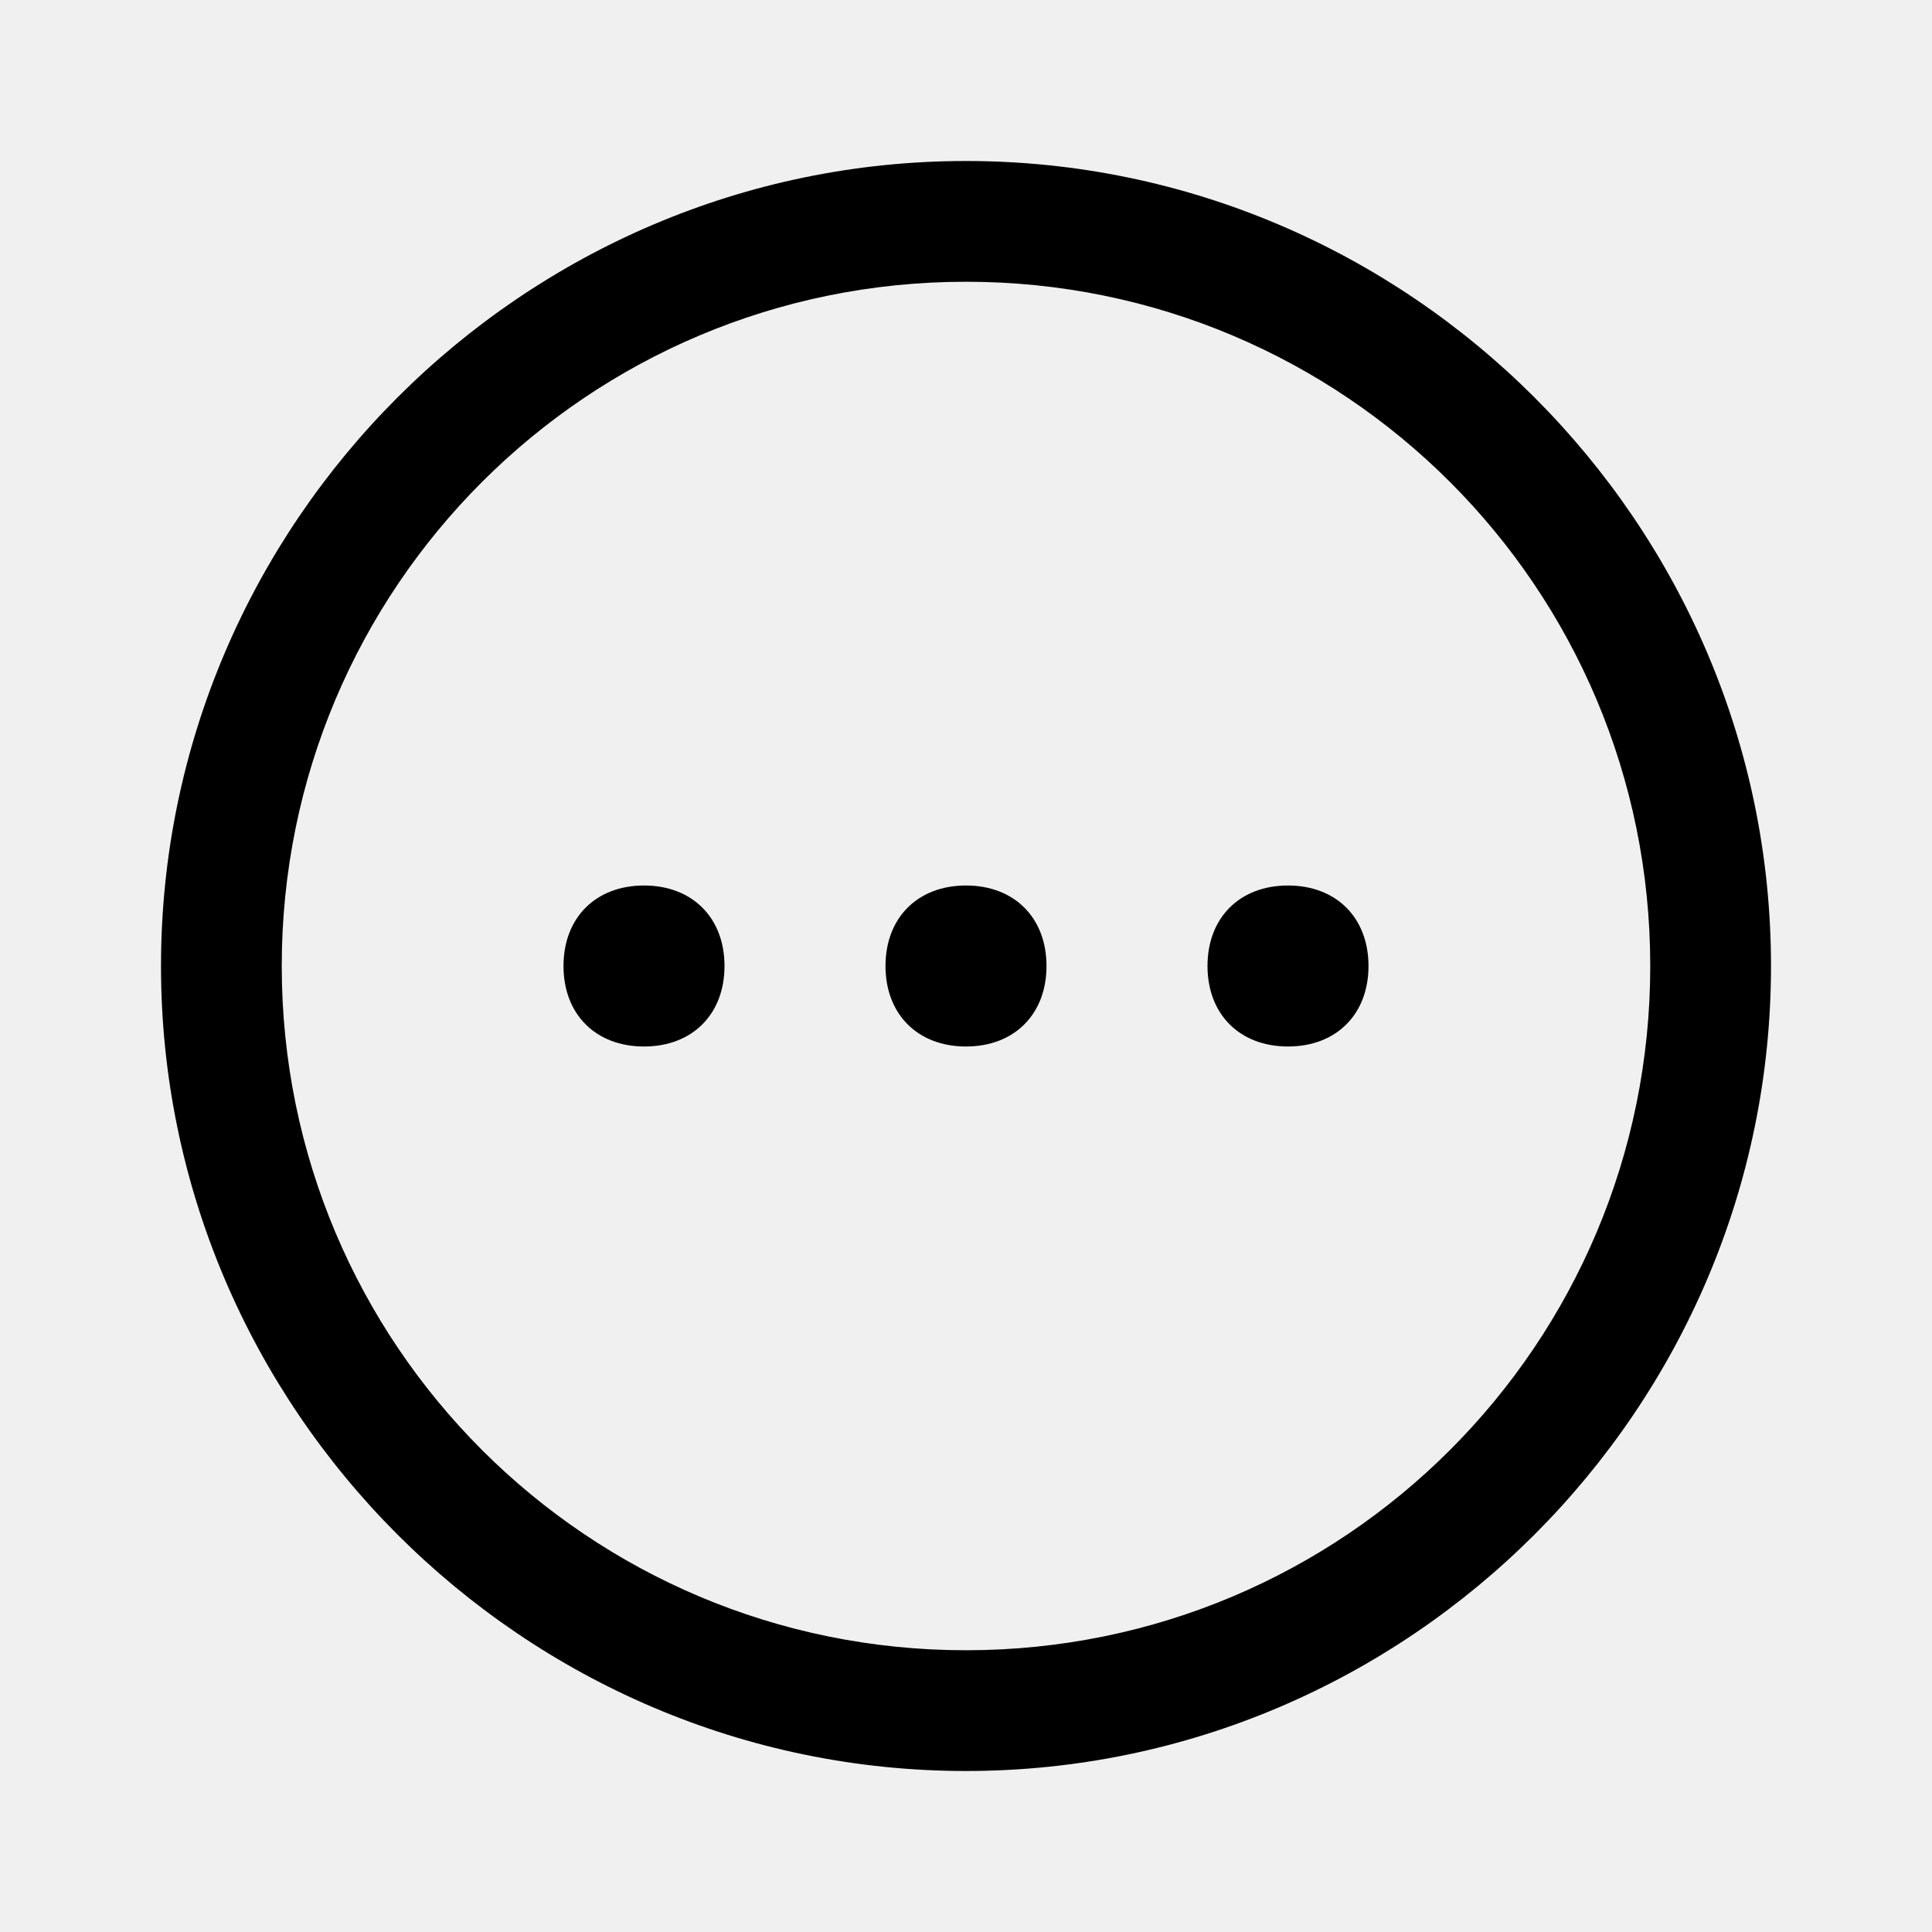
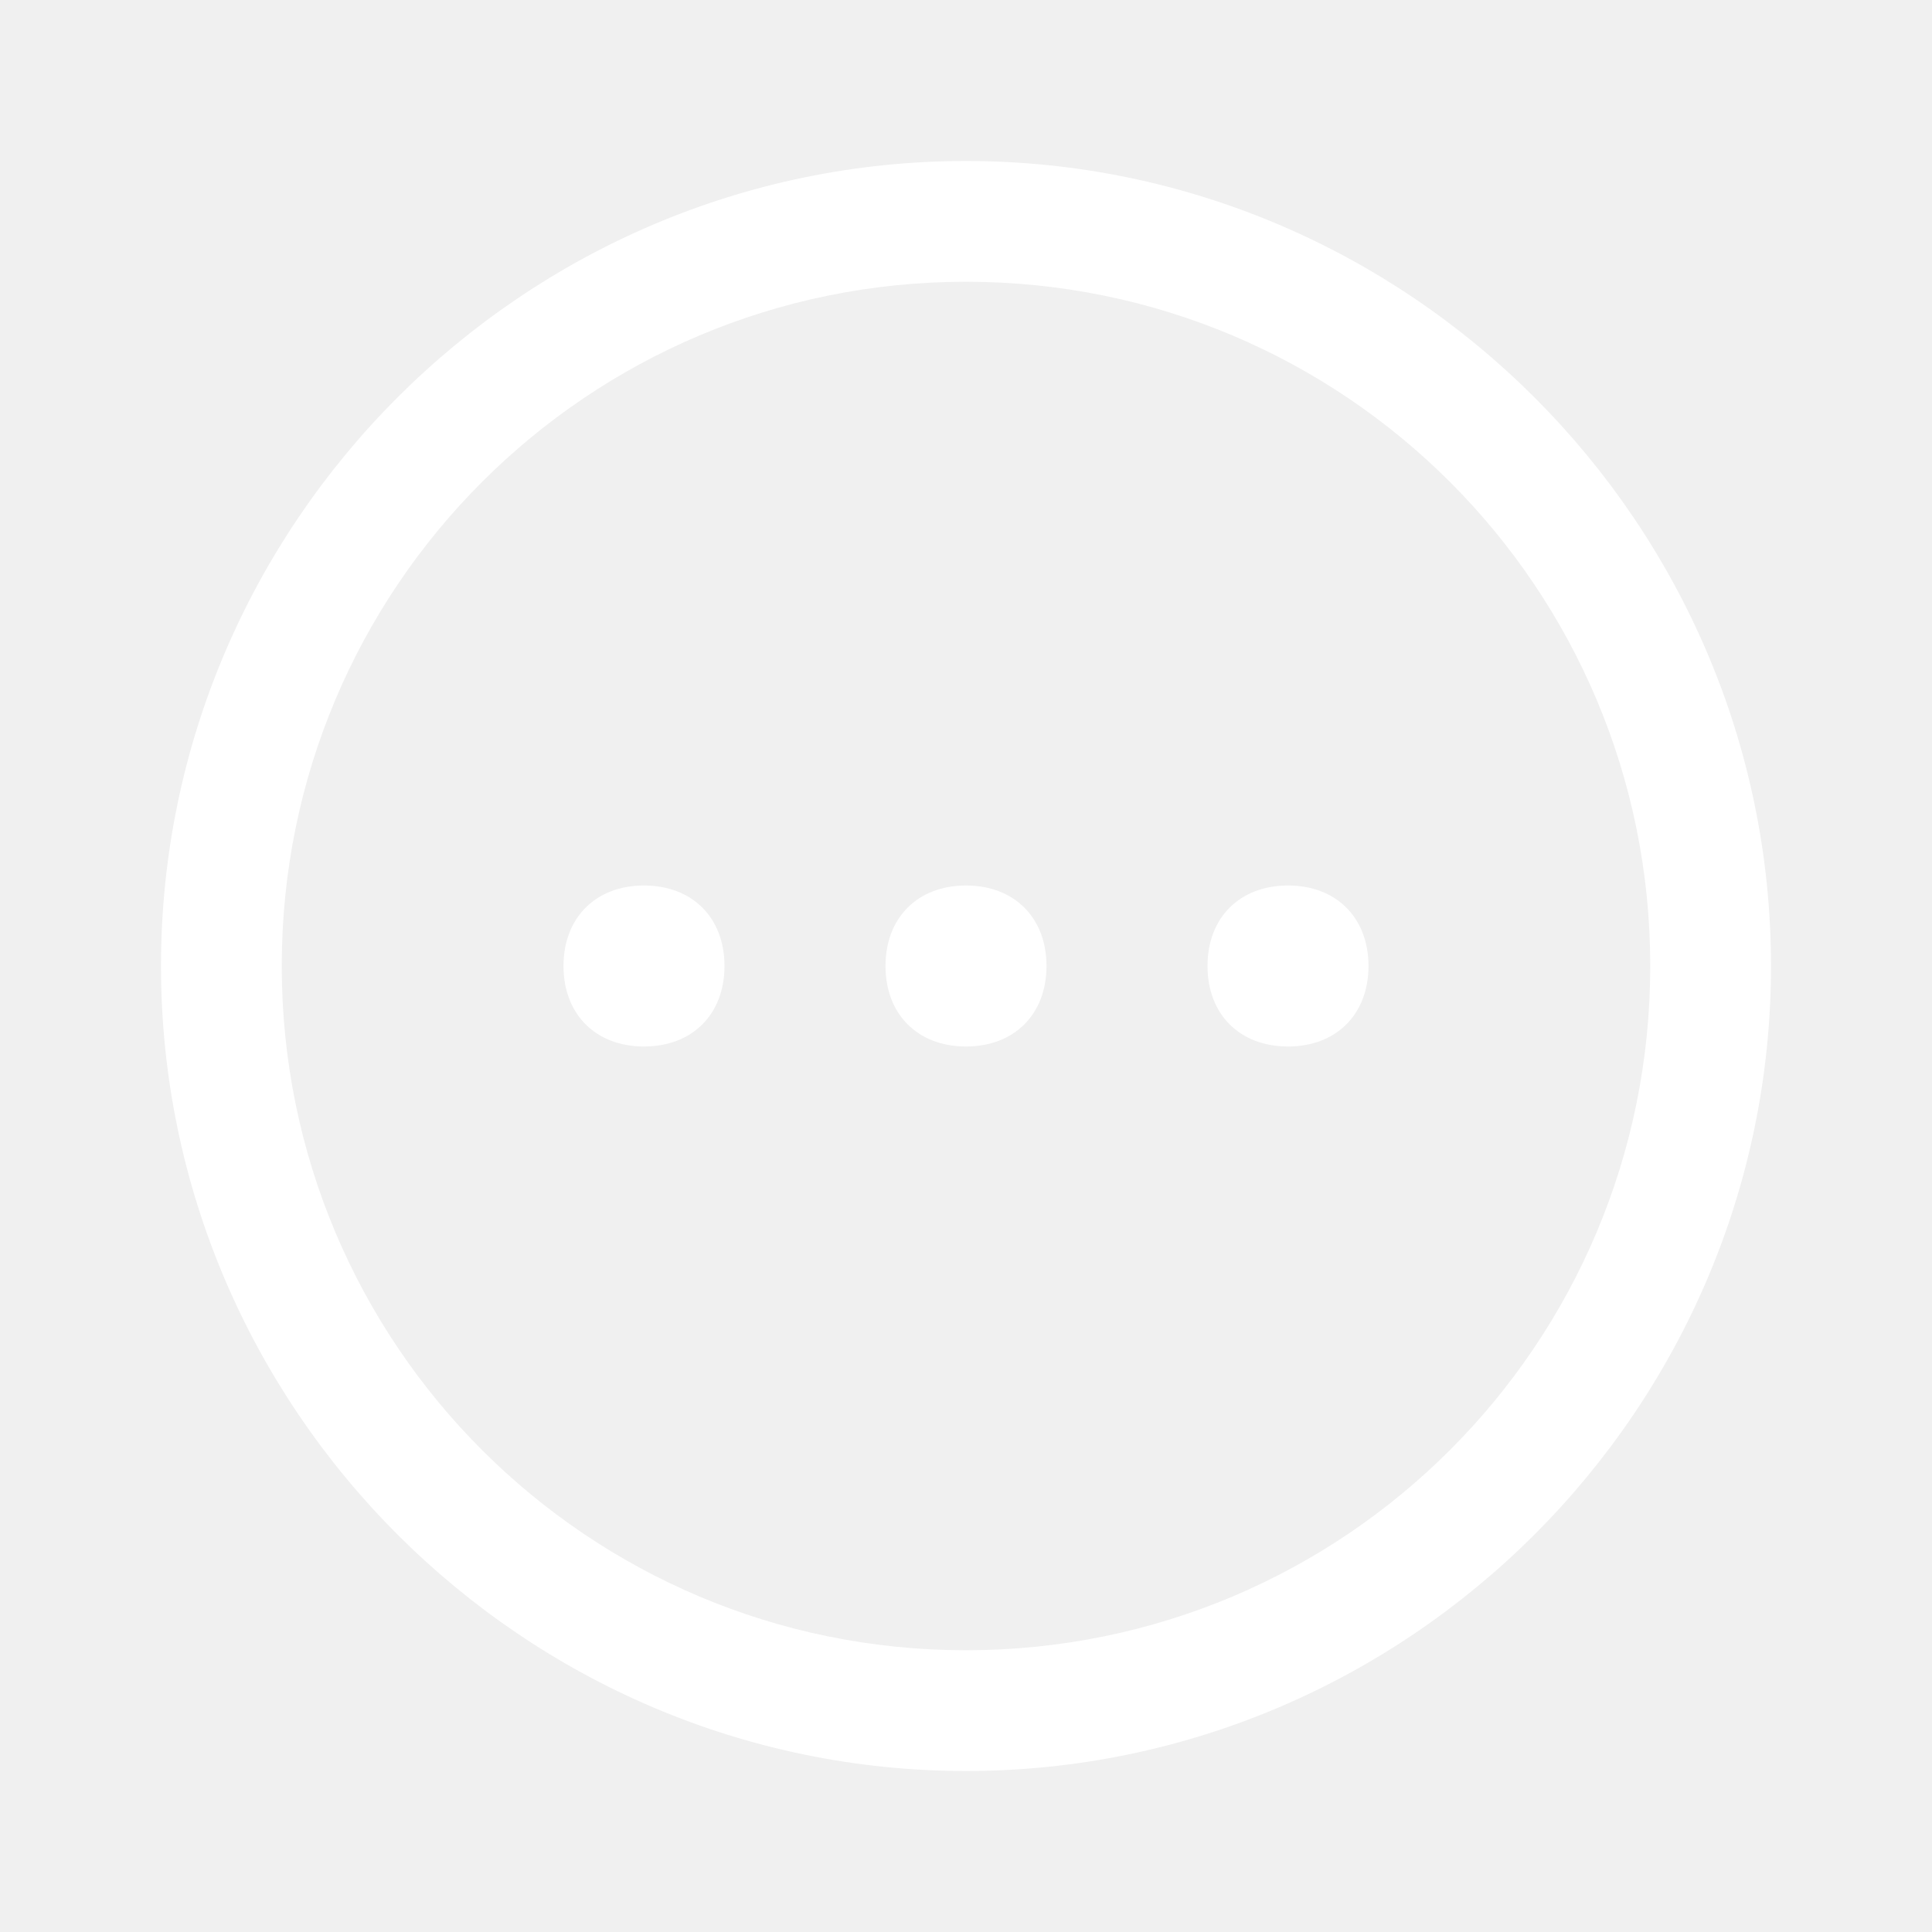
- <svg xmlns="http://www.w3.org/2000/svg" id="vector" width="24.0d" height="24.0d" viewBox="0 0 24.0 24.0">
-   <path fill="#000000ff" d="M12,2C6.5,2 2,6.5 2,12s4.5,10 10,10s10,-4.5 10,-10S17.5,2 12,2zM12,20.5c-4.7,0 -8.5,-3.8 -8.5,-8.5S7.3,3.5 12,3.5s8.5,3.8 8.5,8.5S16.7,20.5 12,20.5zM13,12c0,0.6 -0.4,1 -1,1s-1,-0.4 -1,-1s0.4,-1 1,-1S13,11.4 13,12zM9,12c0,0.6 -0.4,1 -1,1s-1,-0.4 -1,-1s0.4,-1 1,-1S9,11.4 9,12zM17,12c0,0.6 -0.4,1 -1,1s-1,-0.4 -1,-1s0.4,-1 1,-1S17,11.4 17,12z" id="path_0" />
+ <svg xmlns="http://www.w3.org/2000/svg" width="24" height="24">
+   <g>
+     <path id="path_0" d="m12,2c-5.5,0 -10,4.5 -10,10s4.5,10 10,10s10,-4.5 10,-10s-4.5,-10 -10,-10zm0,18.5c-4.7,0 -8.5,-3.8 -8.5,-8.5s3.8,-8.5 8.5,-8.5s8.5,3.8 8.5,8.5s-3.8,8.5 -8.5,8.5zm1,-8.5c0,0.6 -0.4,1 -1,1s-1,-0.4 -1,-1s0.4,-1 1,-1s1,0.4 1,1zm-4,0c0,0.6 -0.4,1 -1,1s-1,-0.4 -1,-1s0.4,-1 1,-1s1,0.4 1,1zm8,0c0,0.6 -0.4,1 -1,1s-1,-0.4 -1,-1s0.4,-1 1,-1s1,0.4 1,1z" fill="#ffffff" />
+   </g>
</svg>
